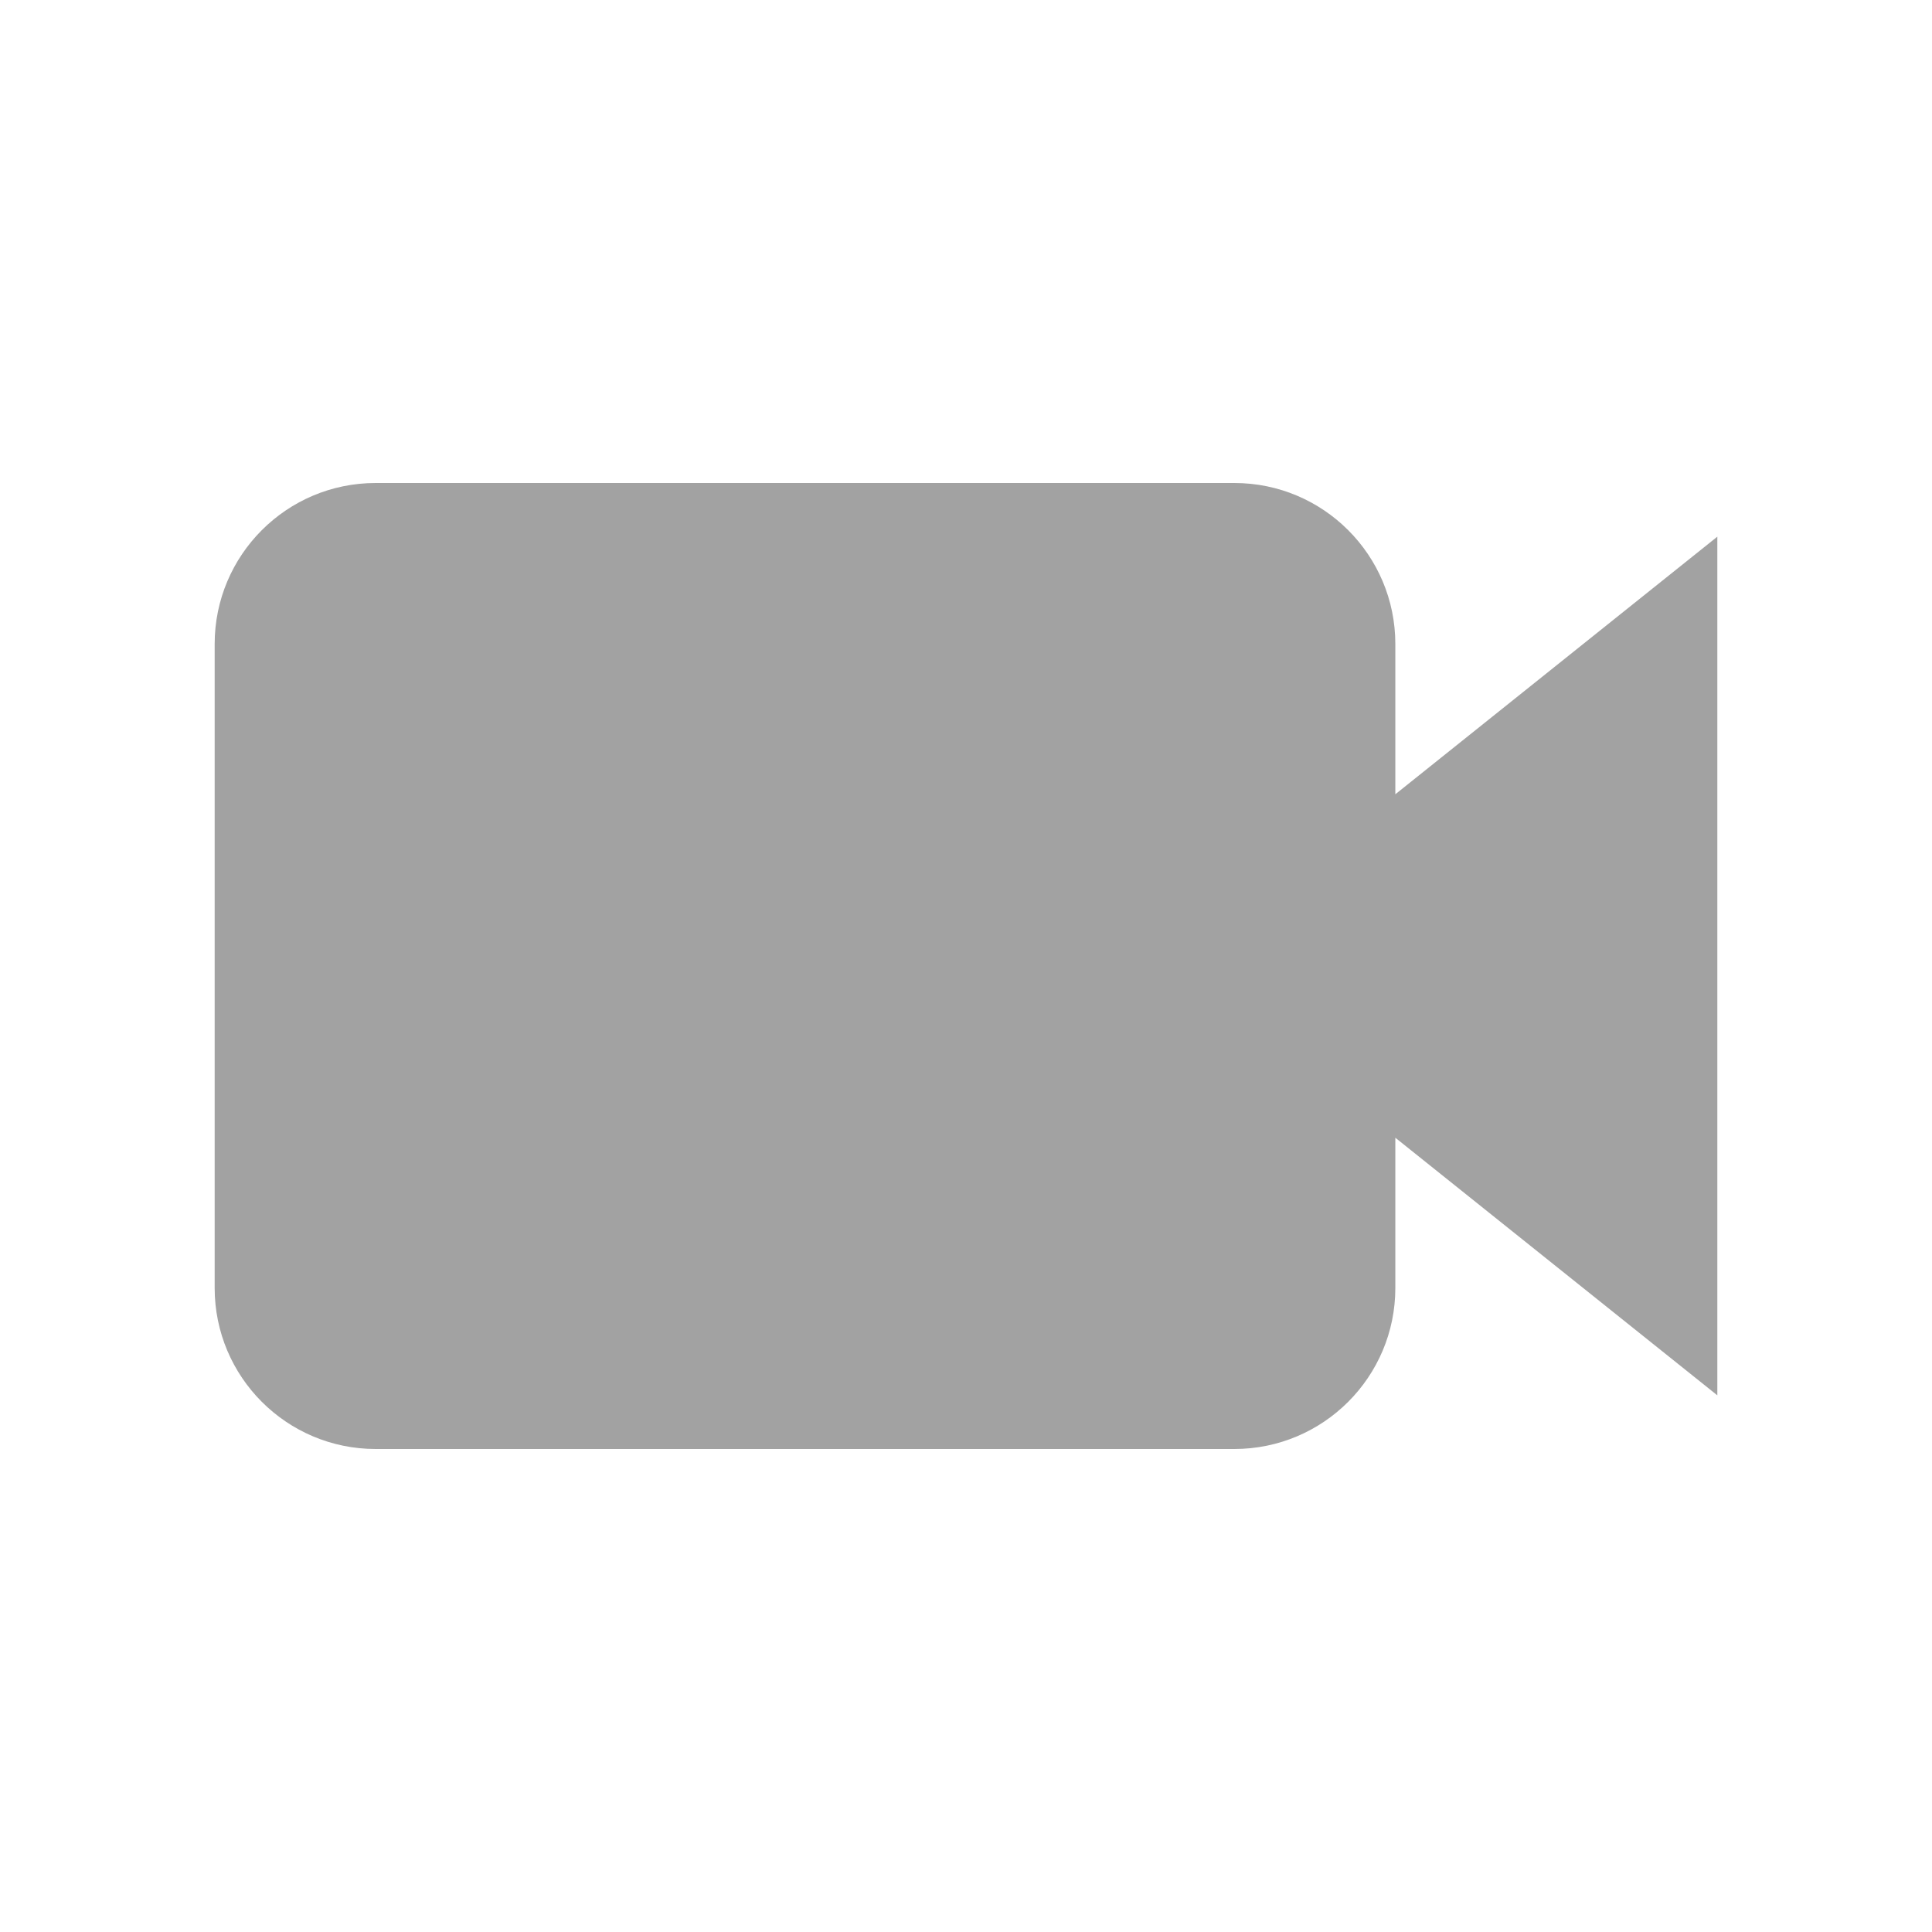
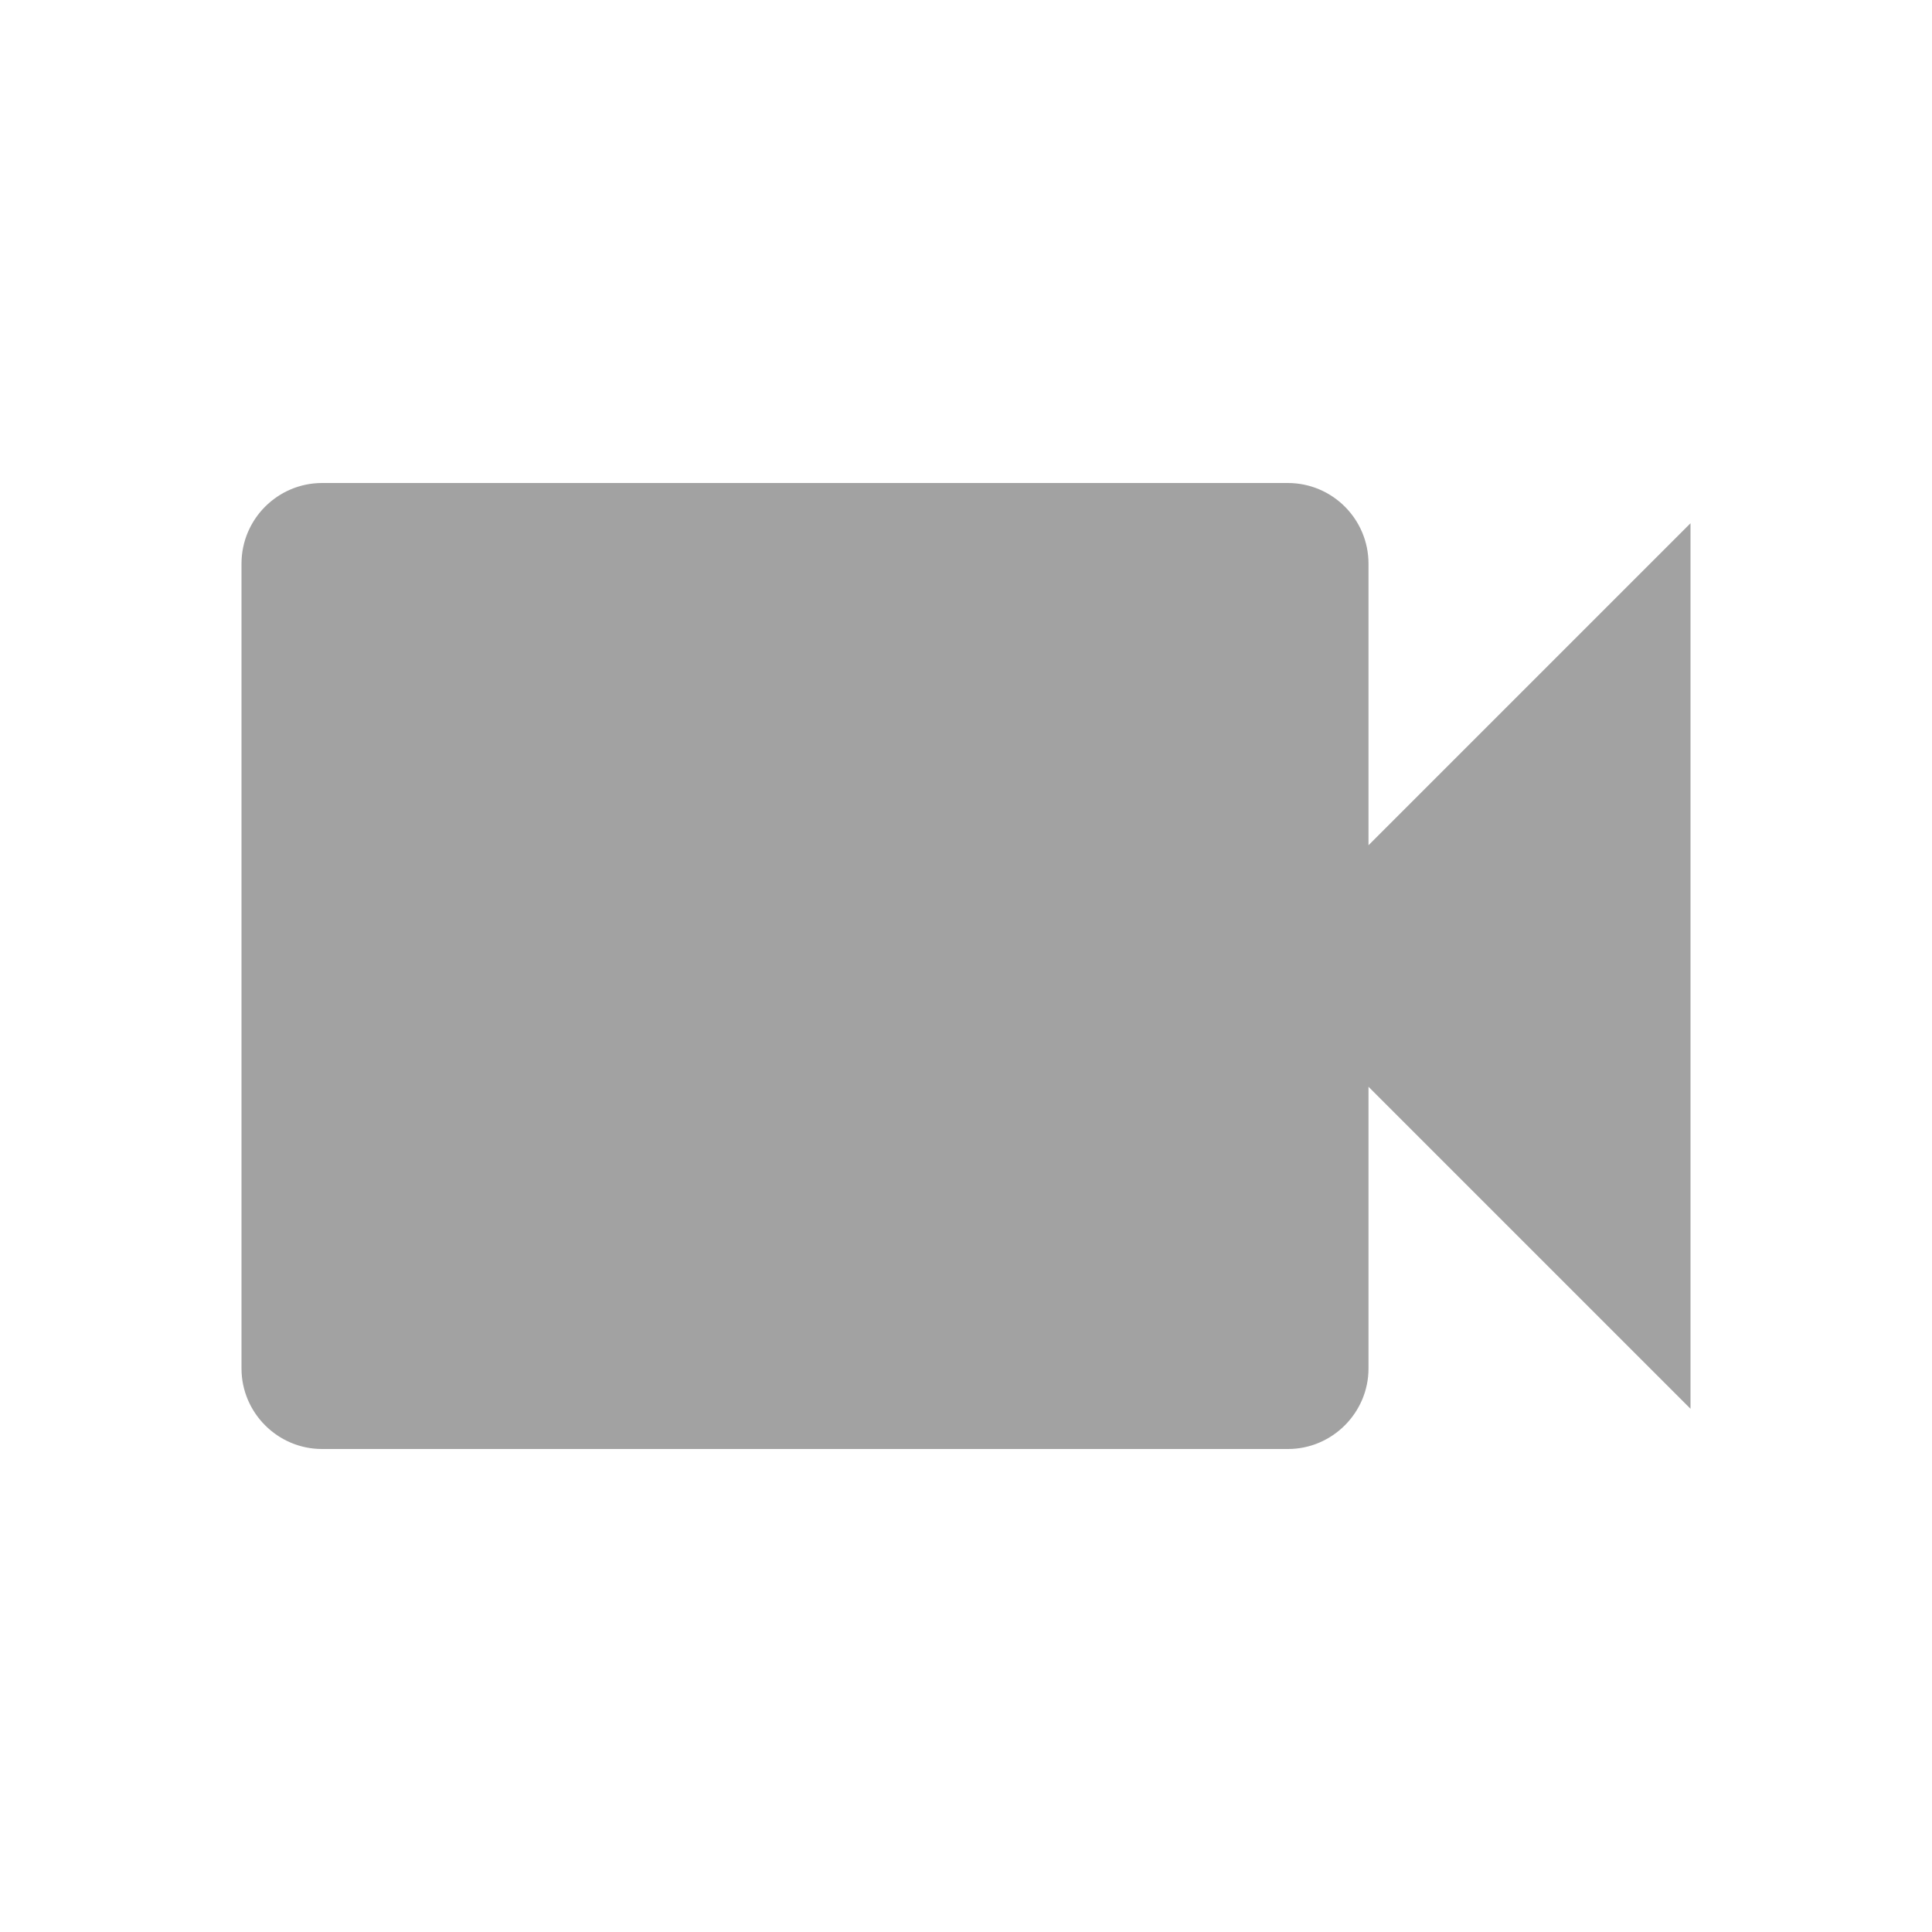
- <svg xmlns="http://www.w3.org/2000/svg" width="18" height="18">
-   <path d="M11.5 4.5A1.5 1.5 0 0113 6v1.4L16 5v8l-3-2.4V12a1.5 1.5 0 01-1.5 1.5h-8A1.5 1.5 0 012 12V6a1.5 1.5 0 011.5-1.5h8z" fill="#A2A2A2" />
+ <svg xmlns="http://www.w3.org/2000/svg" xmlns:xlink="http://www.w3.org/1999/xlink" width="18" height="18">
+   <defs>
+     <path d="M12.75 7.875V5.25A.752.752 0 0012 4.5H3a.752.752 0 00-.75.75v7.5c0 .412.337.75.75.75h9c.412 0 .75-.338.75-.75v-2.625l3 3v-8.25l-3 3z" id="a" />
+   </defs>
+   <use fill="#A2A2A2" xlink:href="#a" />
</svg>
